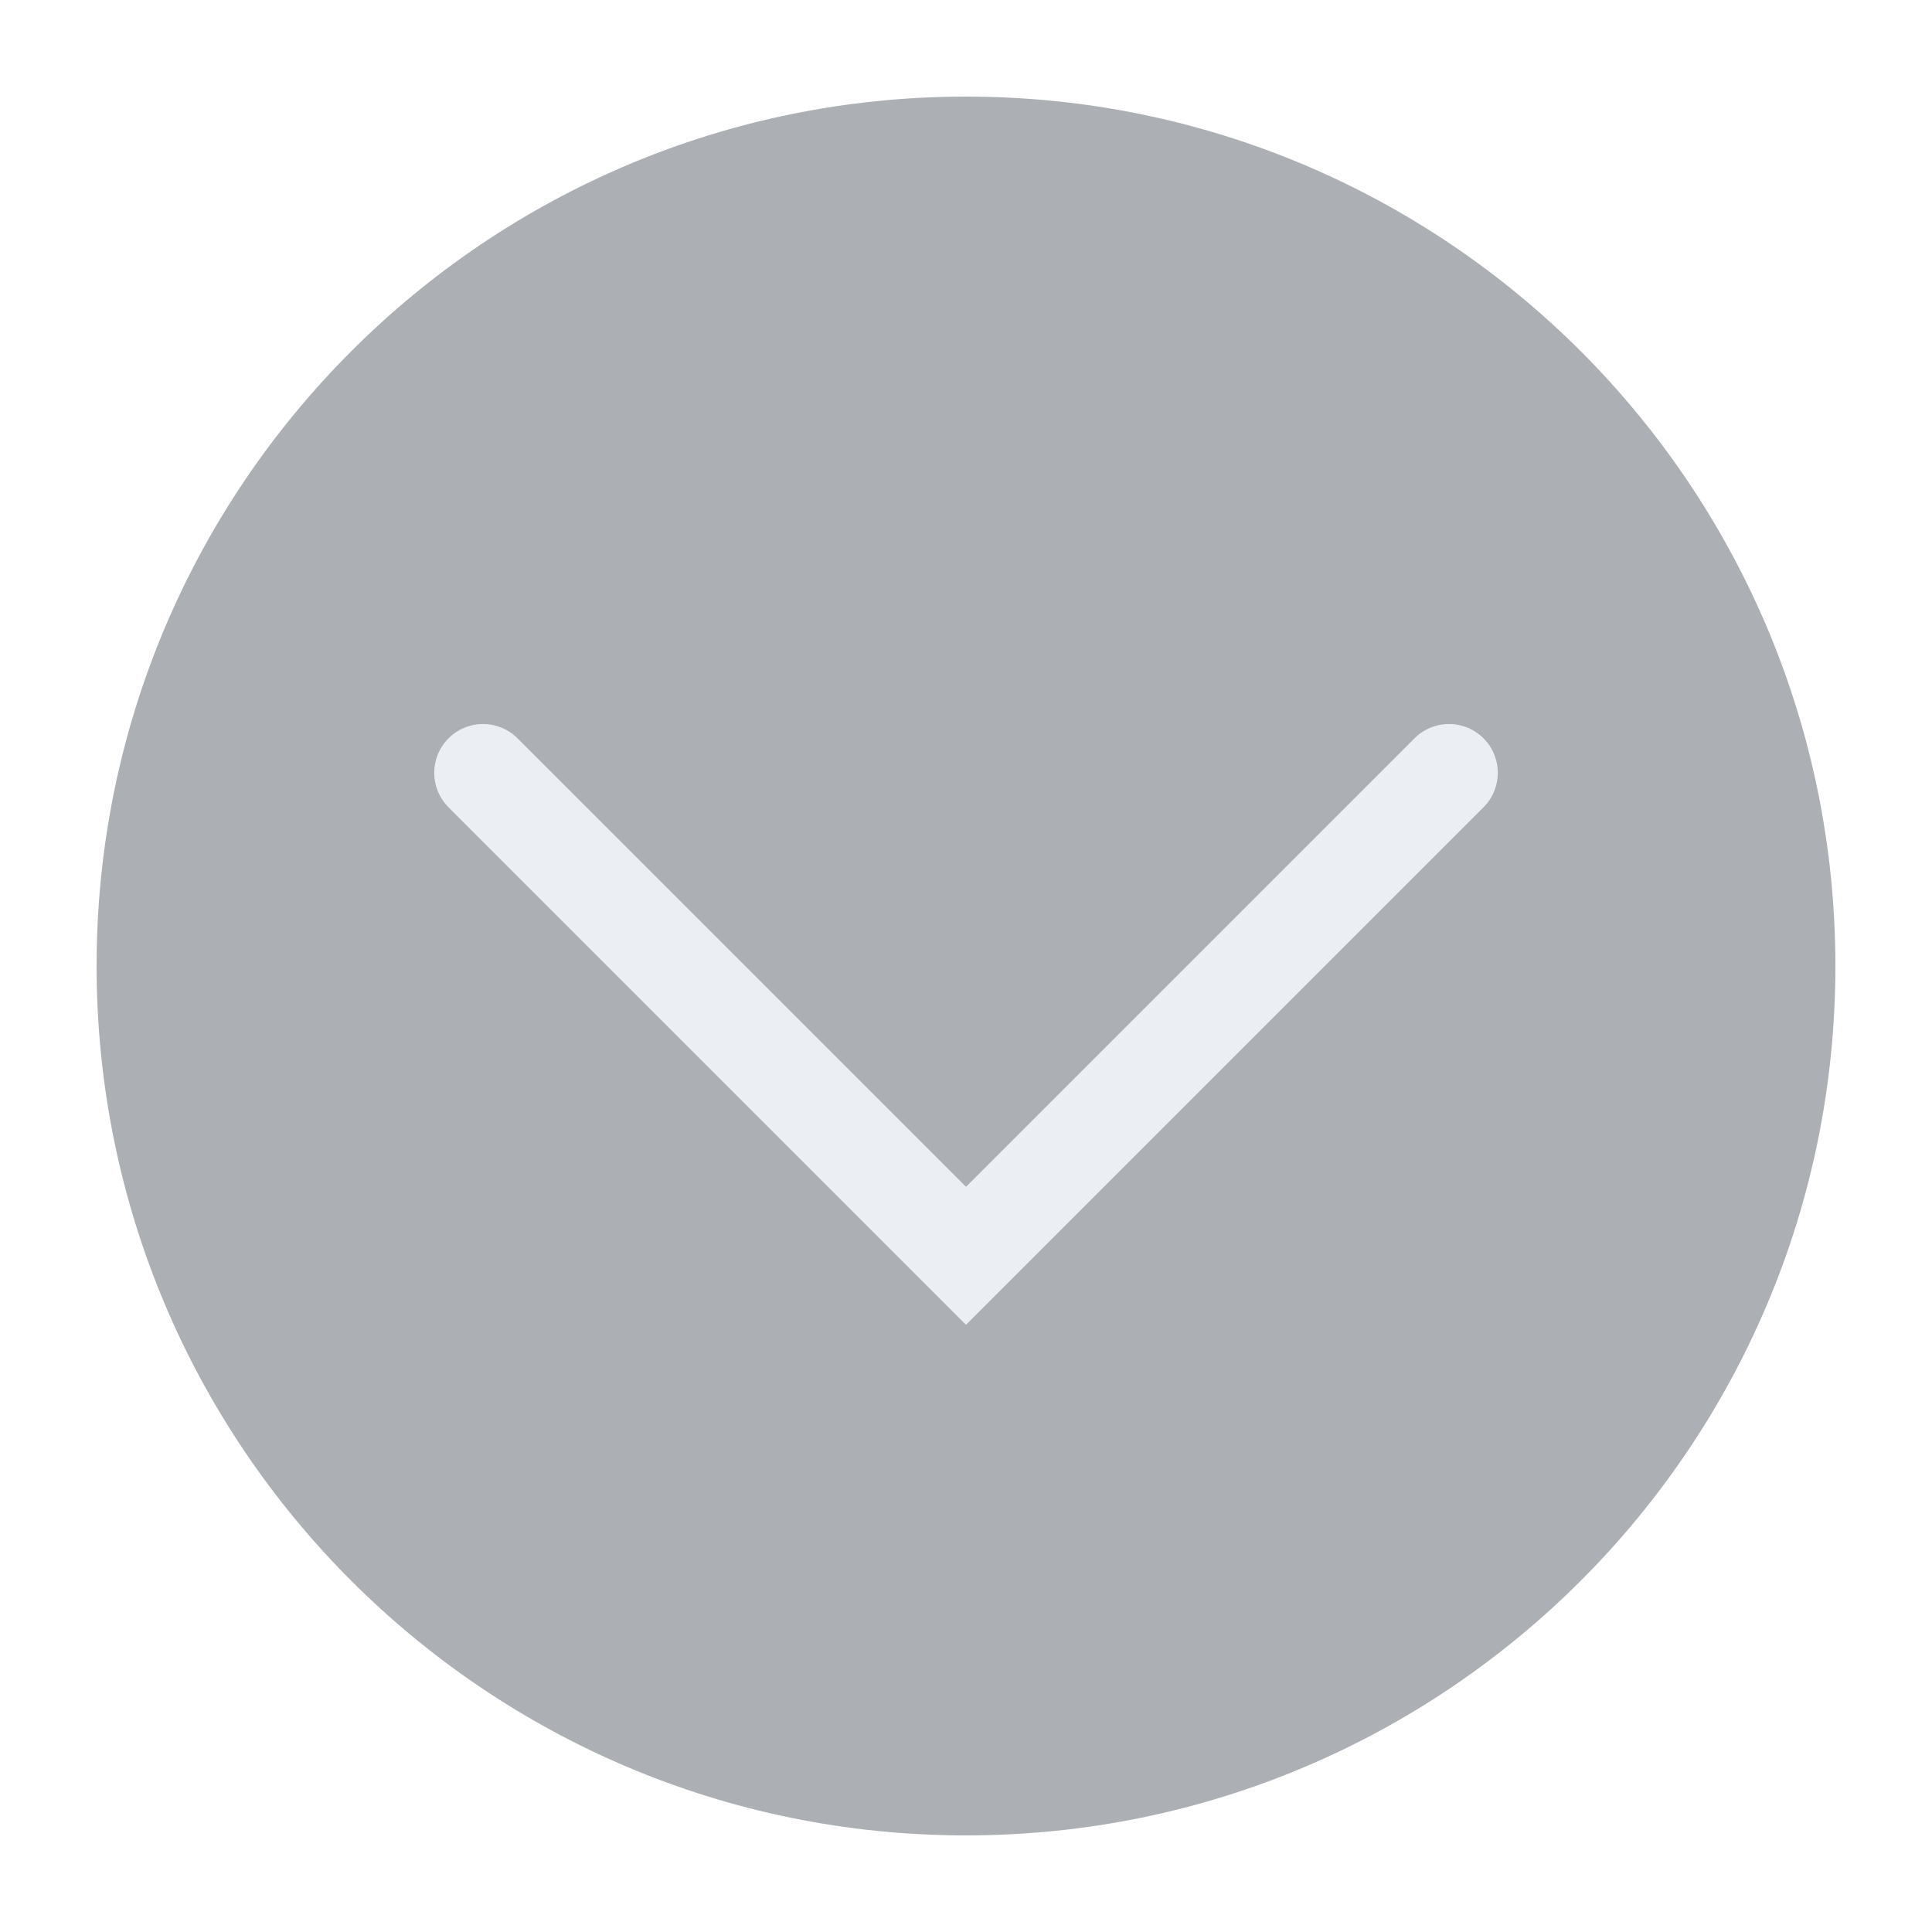
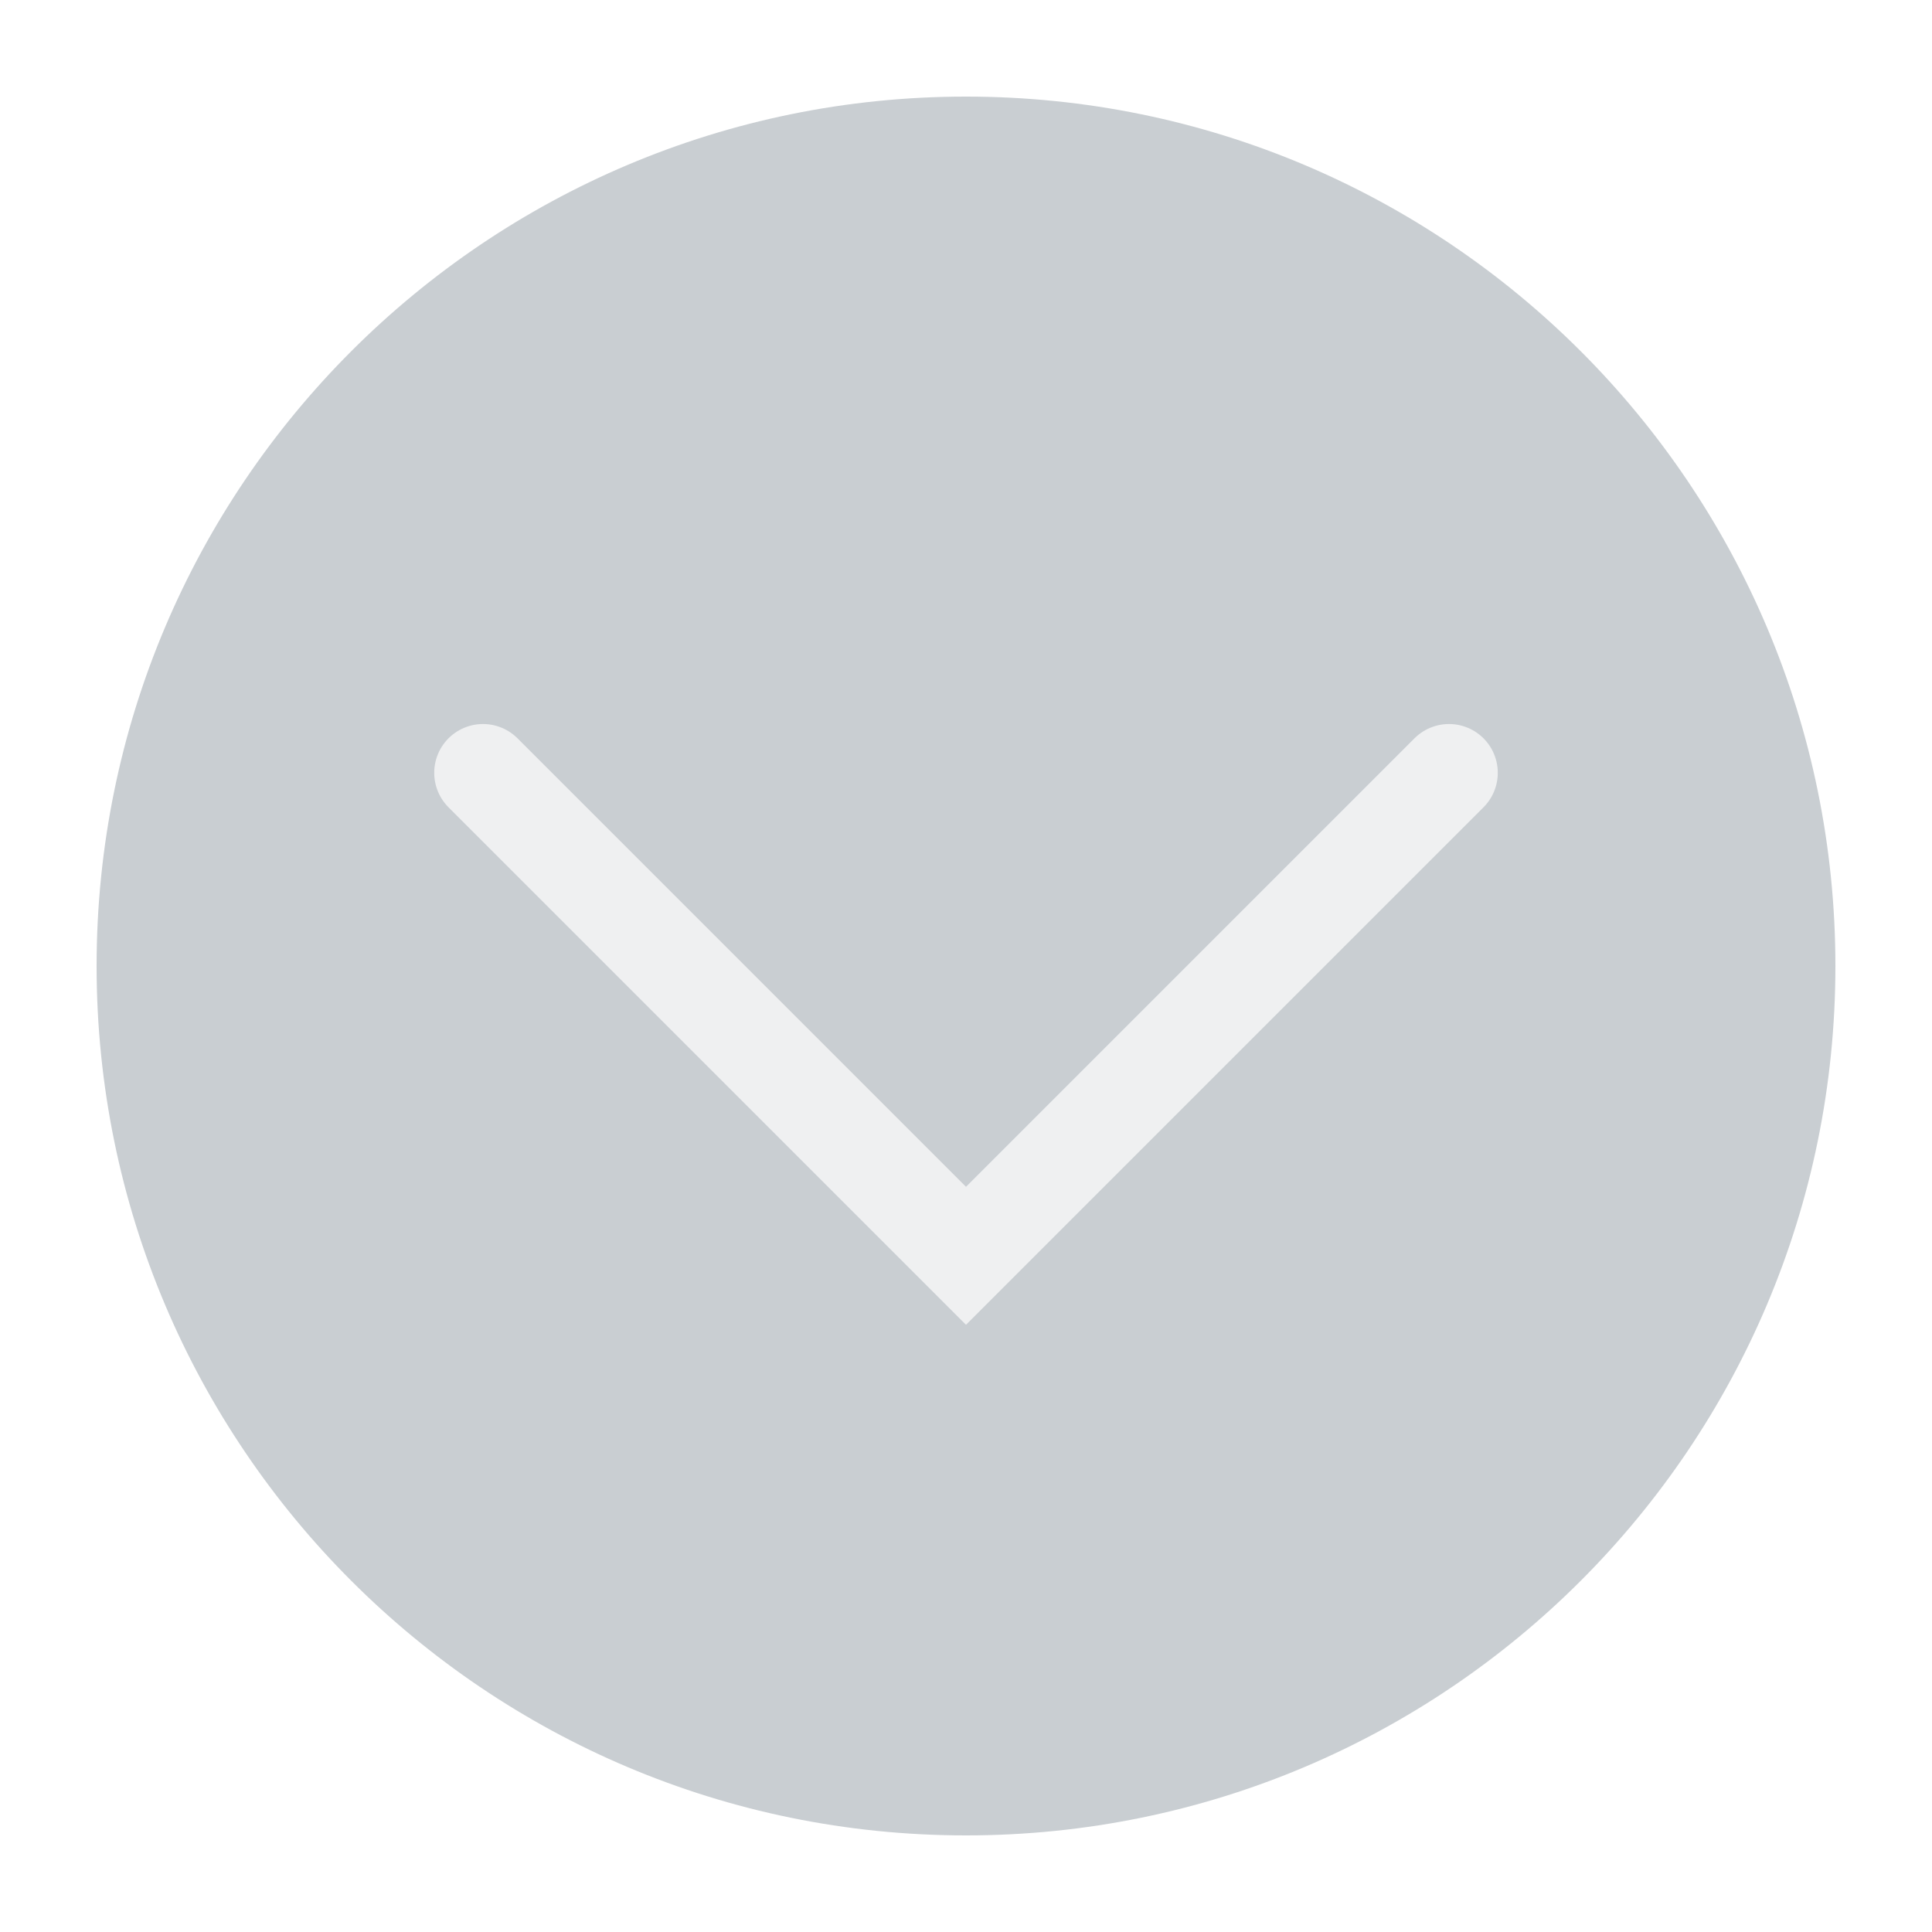
<svg xmlns="http://www.w3.org/2000/svg" viewBox="0 0 50 50" version="1.2" baseProfile="tiny">
  <defs>
</defs>
  <g fill="none" stroke="black" stroke-width="1" fill-rule="evenodd" stroke-linecap="square" stroke-linejoin="bevel">
    <g fill="none" stroke="#000000" stroke-opacity="1" stroke-width="1" stroke-linecap="square" stroke-linejoin="bevel" transform="matrix(1,0,0,1,0,0)" font-family="Noto Sans" font-size="10" font-weight="400" font-style="normal">
</g>
-     <g fill="#acafb4" fill-opacity="1" stroke="none" transform="matrix(2.5,0,0,2.5,2.5,2.5)" font-family="Noto Sans" font-size="10" font-weight="400" font-style="normal">
+     <g fill="#c9ced2" fill-opacity="1" stroke="none" transform="matrix(2.5,0,0,2.5,2.5,2.5)" font-family="Noto Sans" font-size="10" font-weight="400" font-style="normal">
      <circle cx="9" cy="9" r="9" />
    </g>
-     <g fill="none" stroke="#ebeef3" stroke-opacity="1" stroke-width="1.01" stroke-linecap="round" stroke-linejoin="miter" stroke-miterlimit="2" transform="matrix(2.5,0,0,2.5,2.5,2.5)" font-family="Noto Sans" font-size="10" font-weight="400" font-style="normal">
+     <g fill="none" stroke="#eff0f1" stroke-opacity="1" stroke-width="1.01" stroke-linecap="round" stroke-linejoin="miter" stroke-miterlimit="2" transform="matrix(2.5,0,0,2.5,2.5,2.5)" font-family="Noto Sans" font-size="10" font-weight="400" font-style="normal">
      <polyline fill="none" vector-effect="none" points="4,7 9,12 14,7 " />
    </g>
    <g fill="none" stroke="#000000" stroke-opacity="1" stroke-width="1" stroke-linecap="square" stroke-linejoin="bevel" transform="matrix(1,0,0,1,0,0)" font-family="Noto Sans" font-size="10" font-weight="400" font-style="normal">
</g>
  </g>
</svg>
